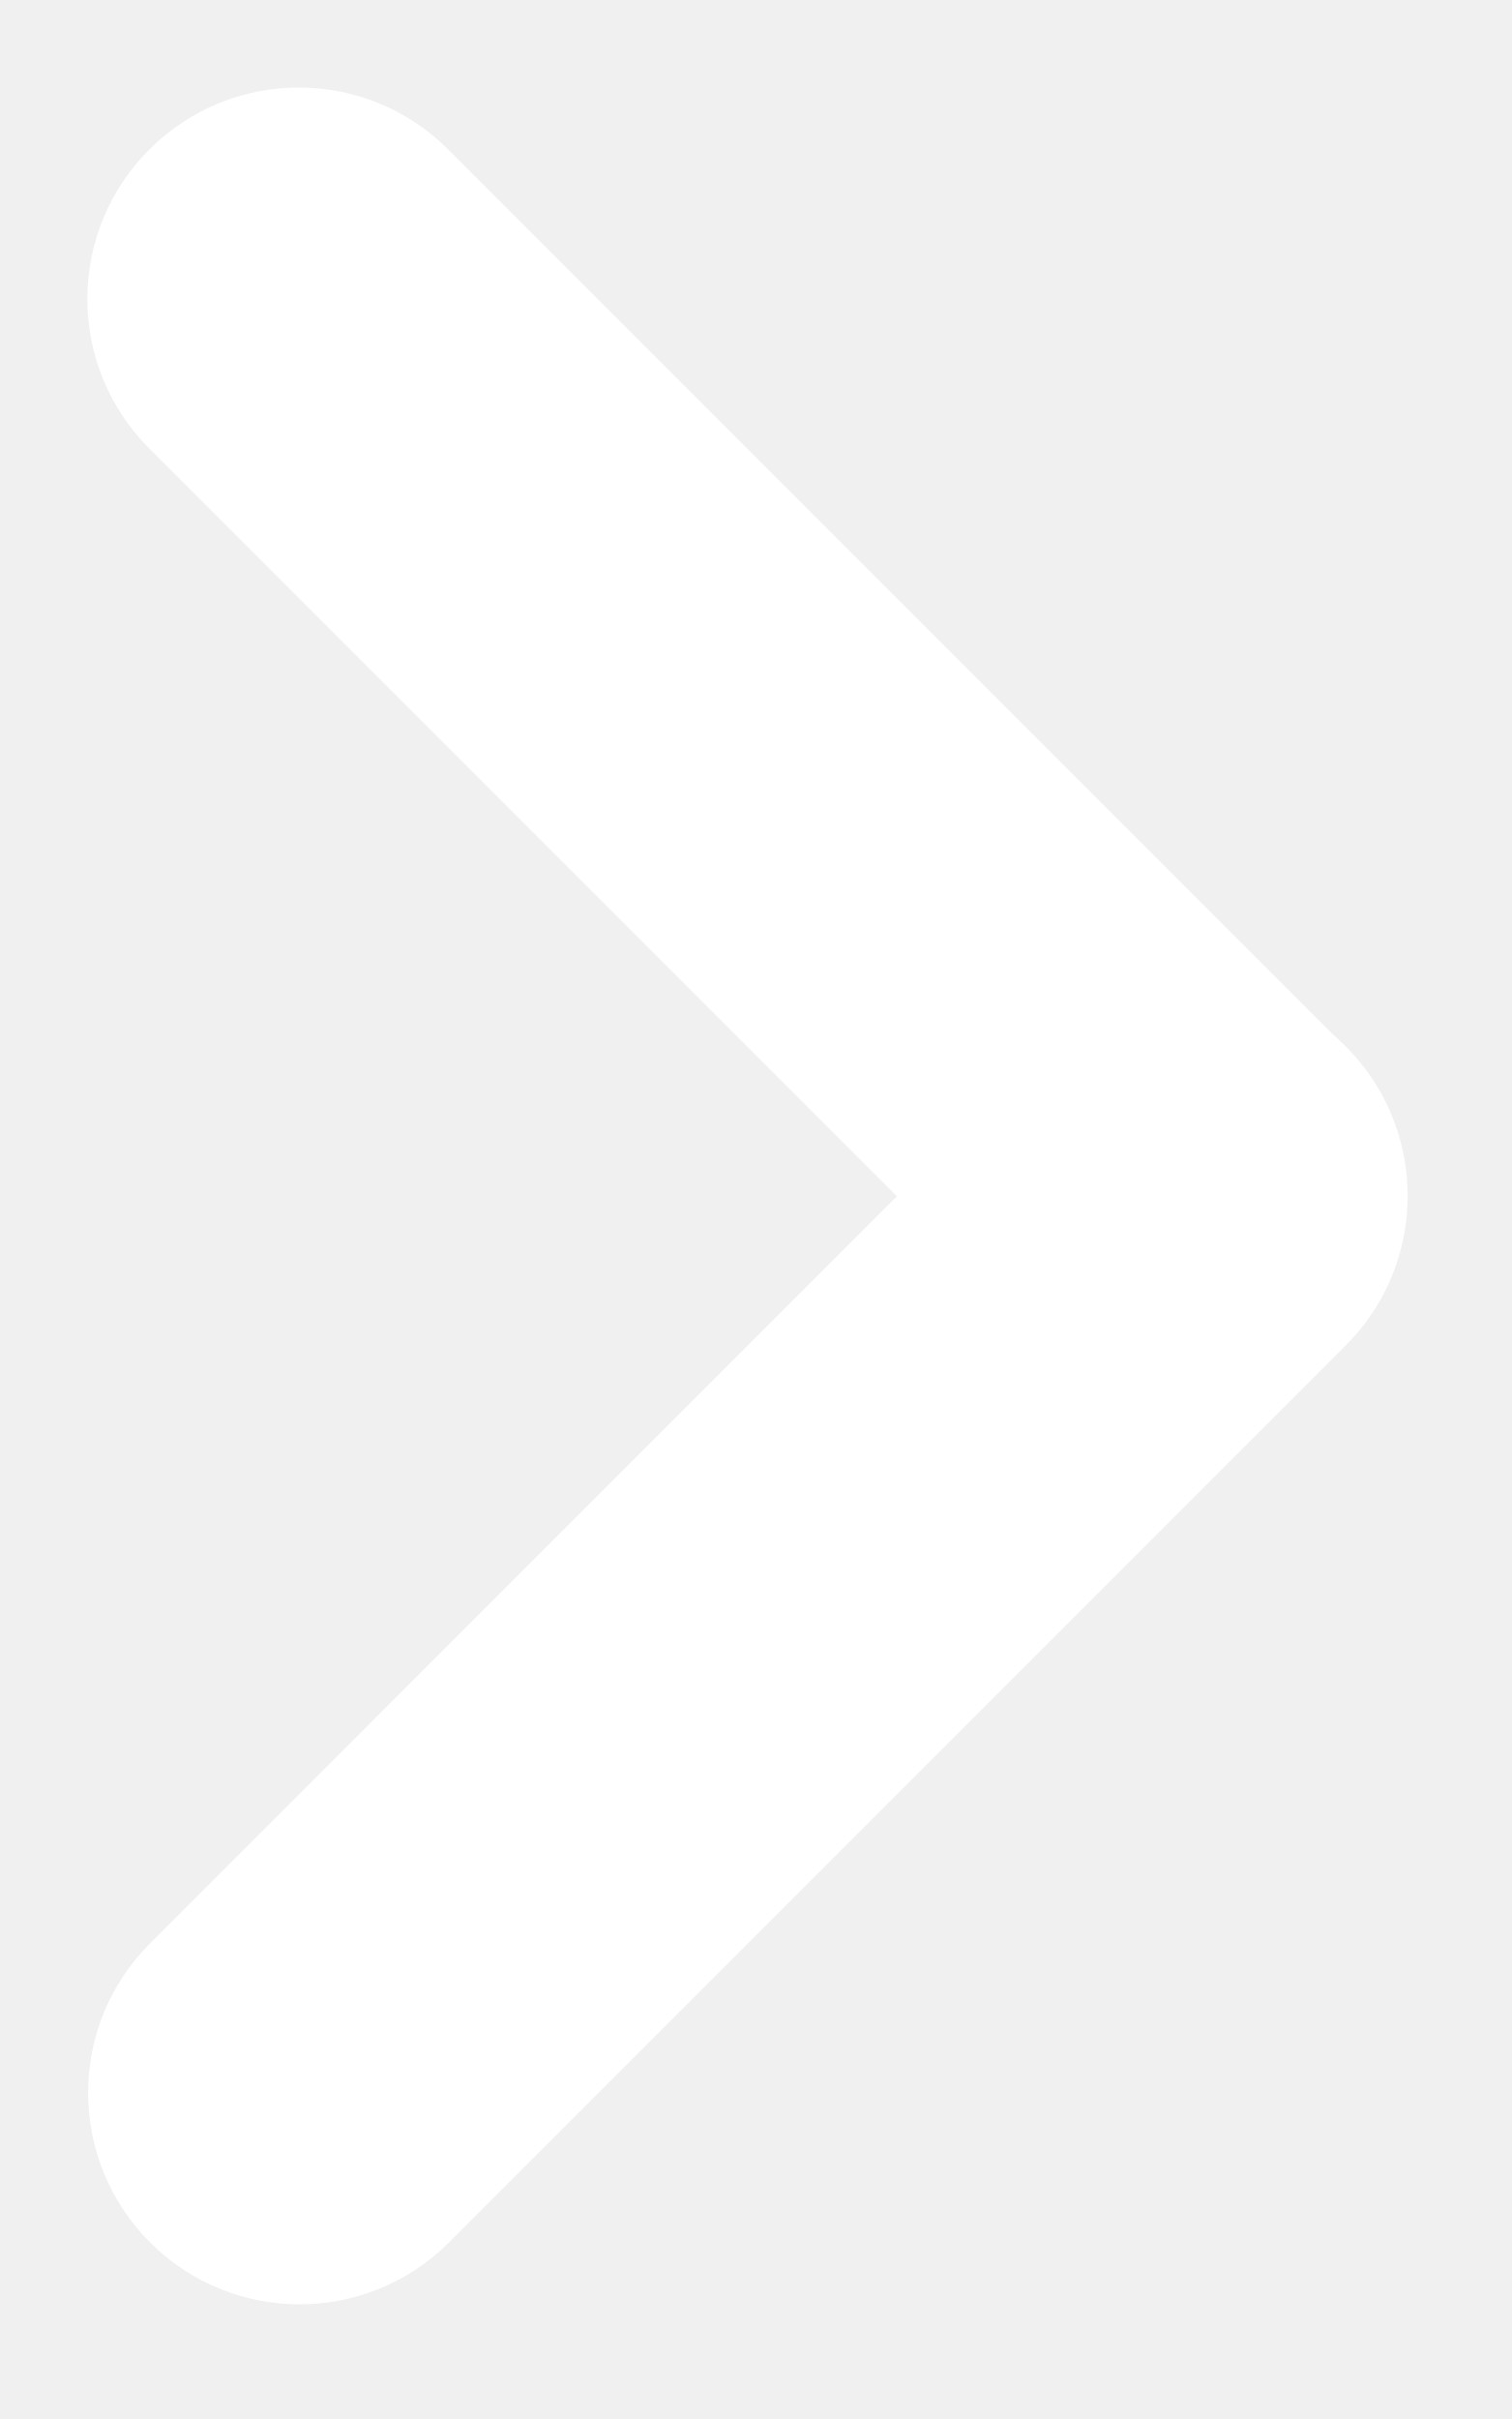
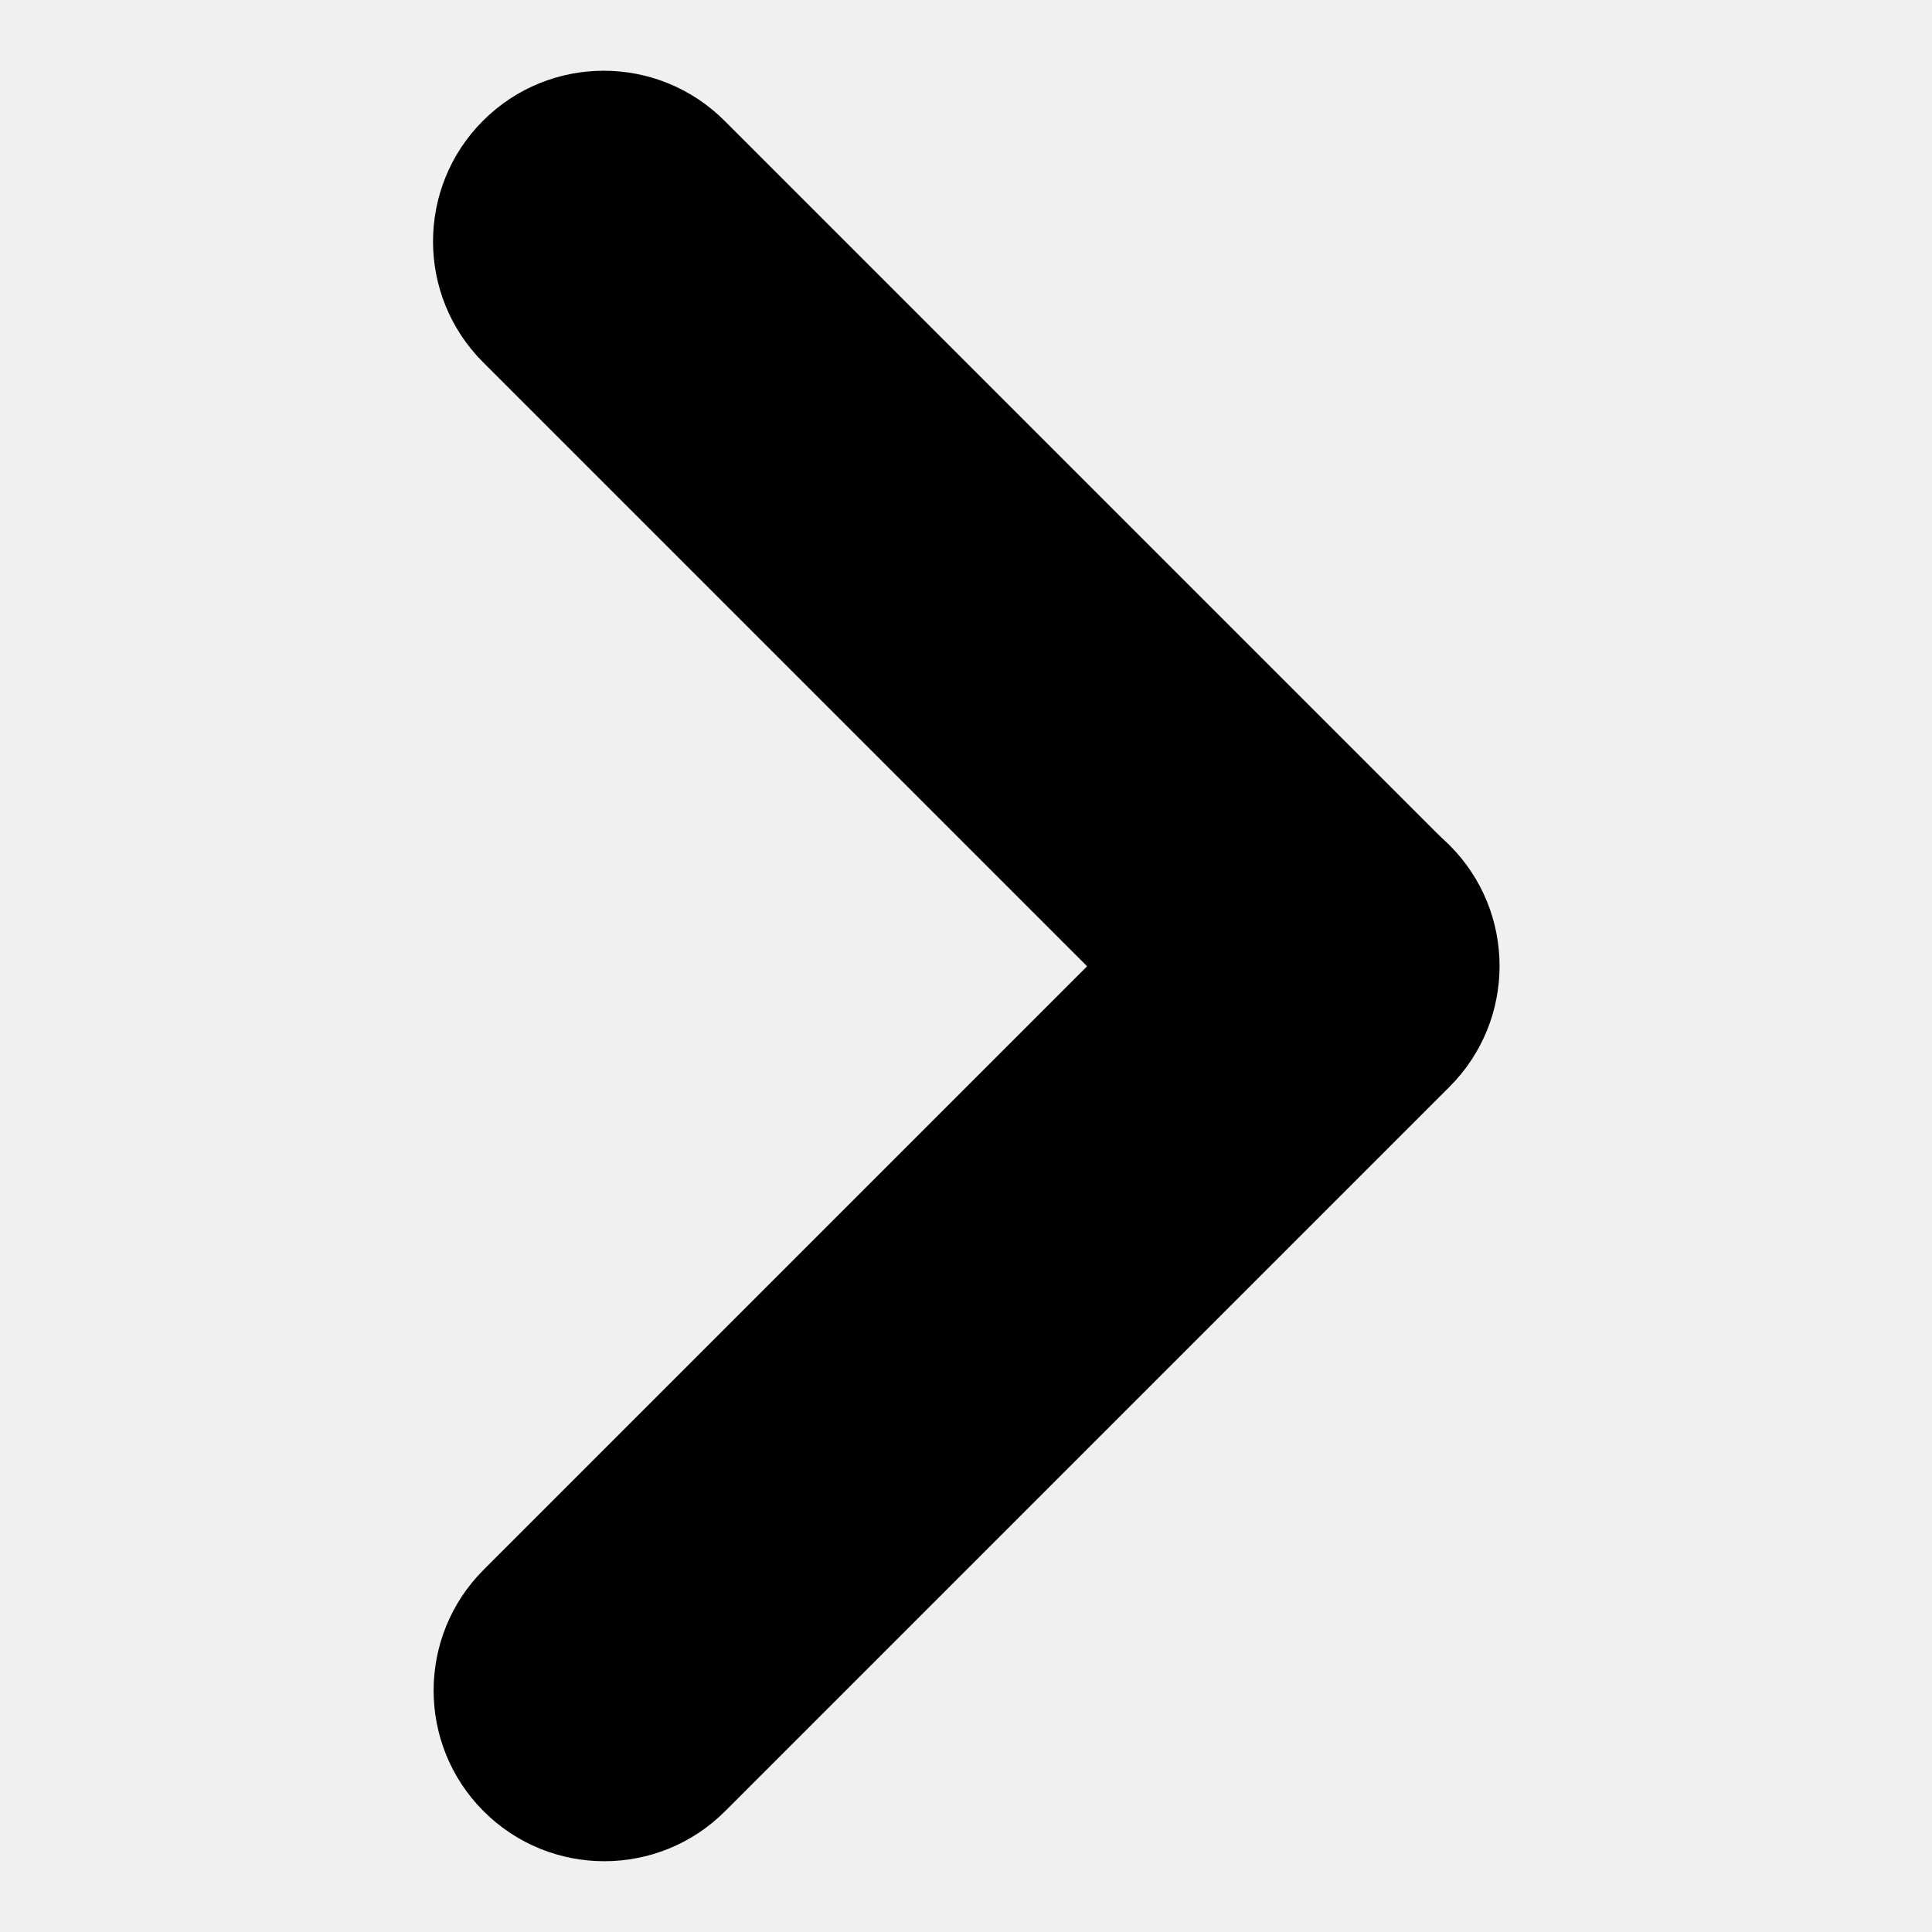
- <svg xmlns="http://www.w3.org/2000/svg" width="10" height="16" viewBox="0 0 10 16" fill="none">
-   <rect width="11.187" height="2.797" rx="1.398" transform="matrix(0.707104 0.70711 -0.707104 0.70711 1.97656 0)" fill="white" />
-   <rect width="11.187" height="2.797" rx="1.398" transform="matrix(0.707104 -0.70711 0.707104 0.70711 0.00390625 13.8429)" fill="white" />
+ <svg xmlns="http://www.w3.org/2000/svg" width="12" height="12" viewBox="0 0 12 12" fill="none">
+   <g clip-path="url(#clip0_873_4)">
+     <rect width="8.485" height="2.121" rx="1.061" transform="matrix(0.707104 0.70711 -0.707104 0.70711 3.75 0)" fill="black" />
+     <rect width="8.485" height="2.121" rx="1.061" transform="matrix(0.707104 -0.70711 0.707104 0.70711 2.25391 10.5)" fill="black" />
+   </g>
+   <defs>
+     <clipPath id="clip0_873_4">
+       <rect width="12" height="12" fill="white" />
+     </clipPath>
+   </defs>
</svg>
